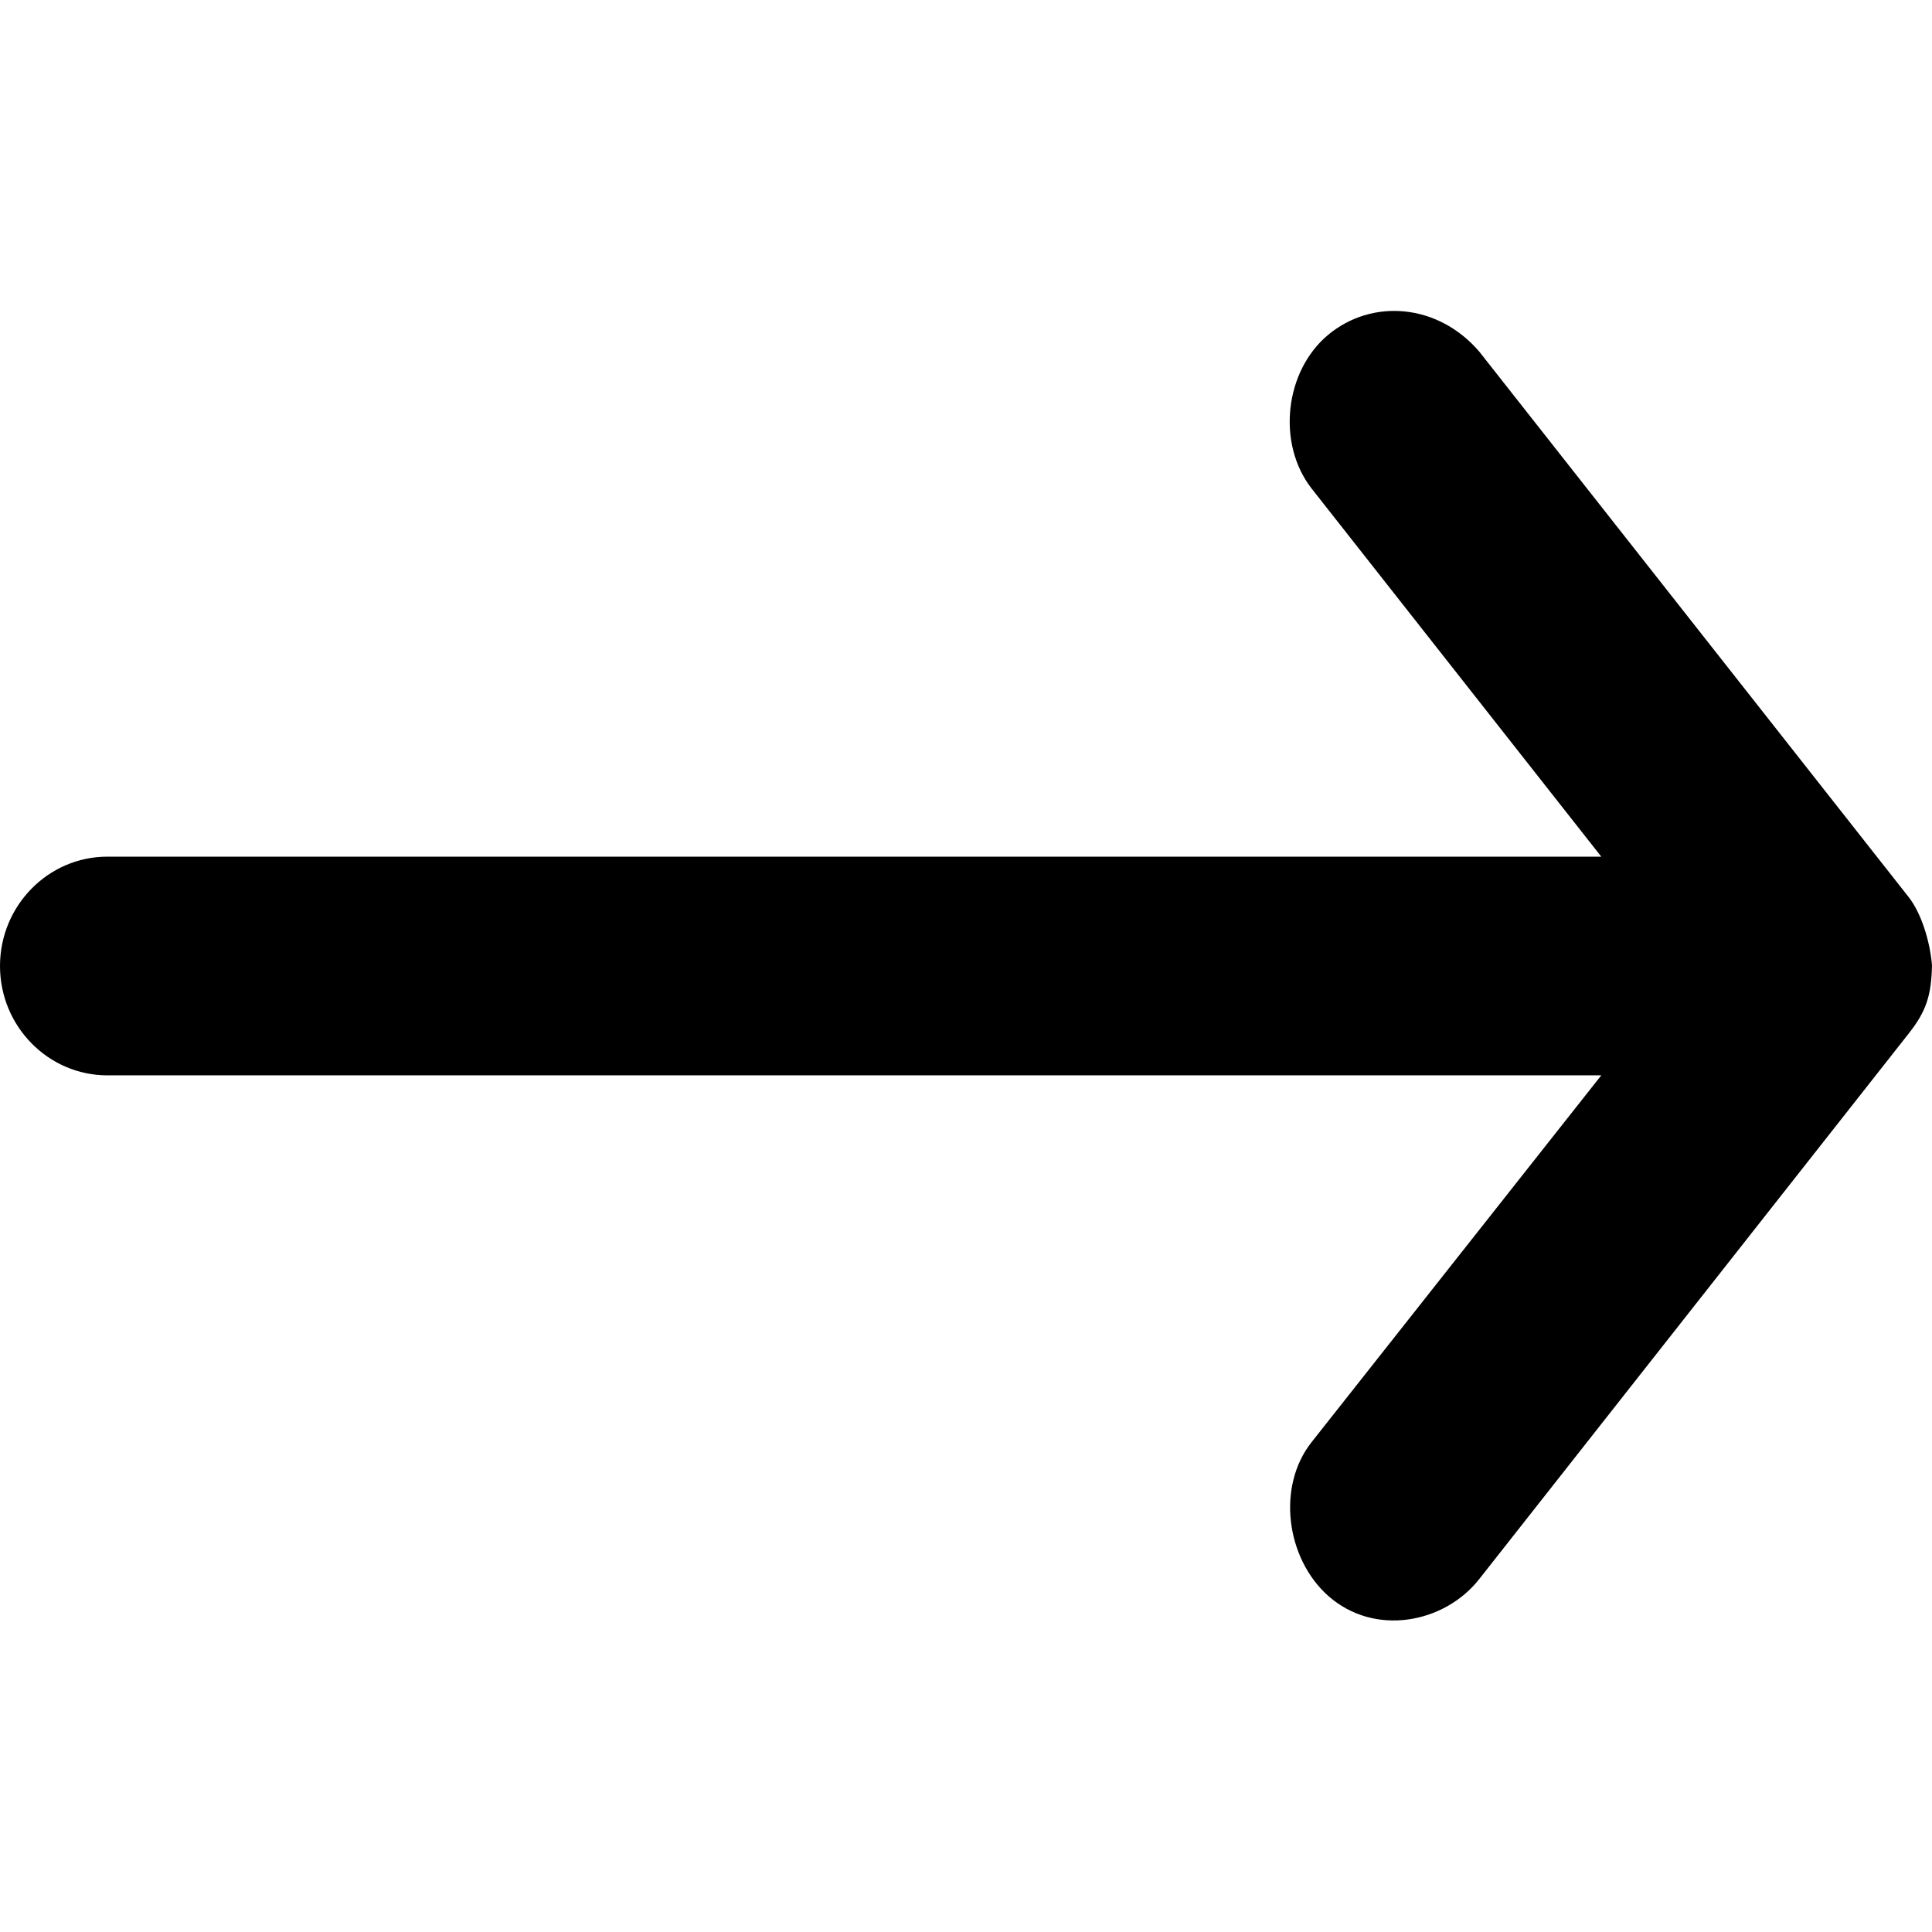
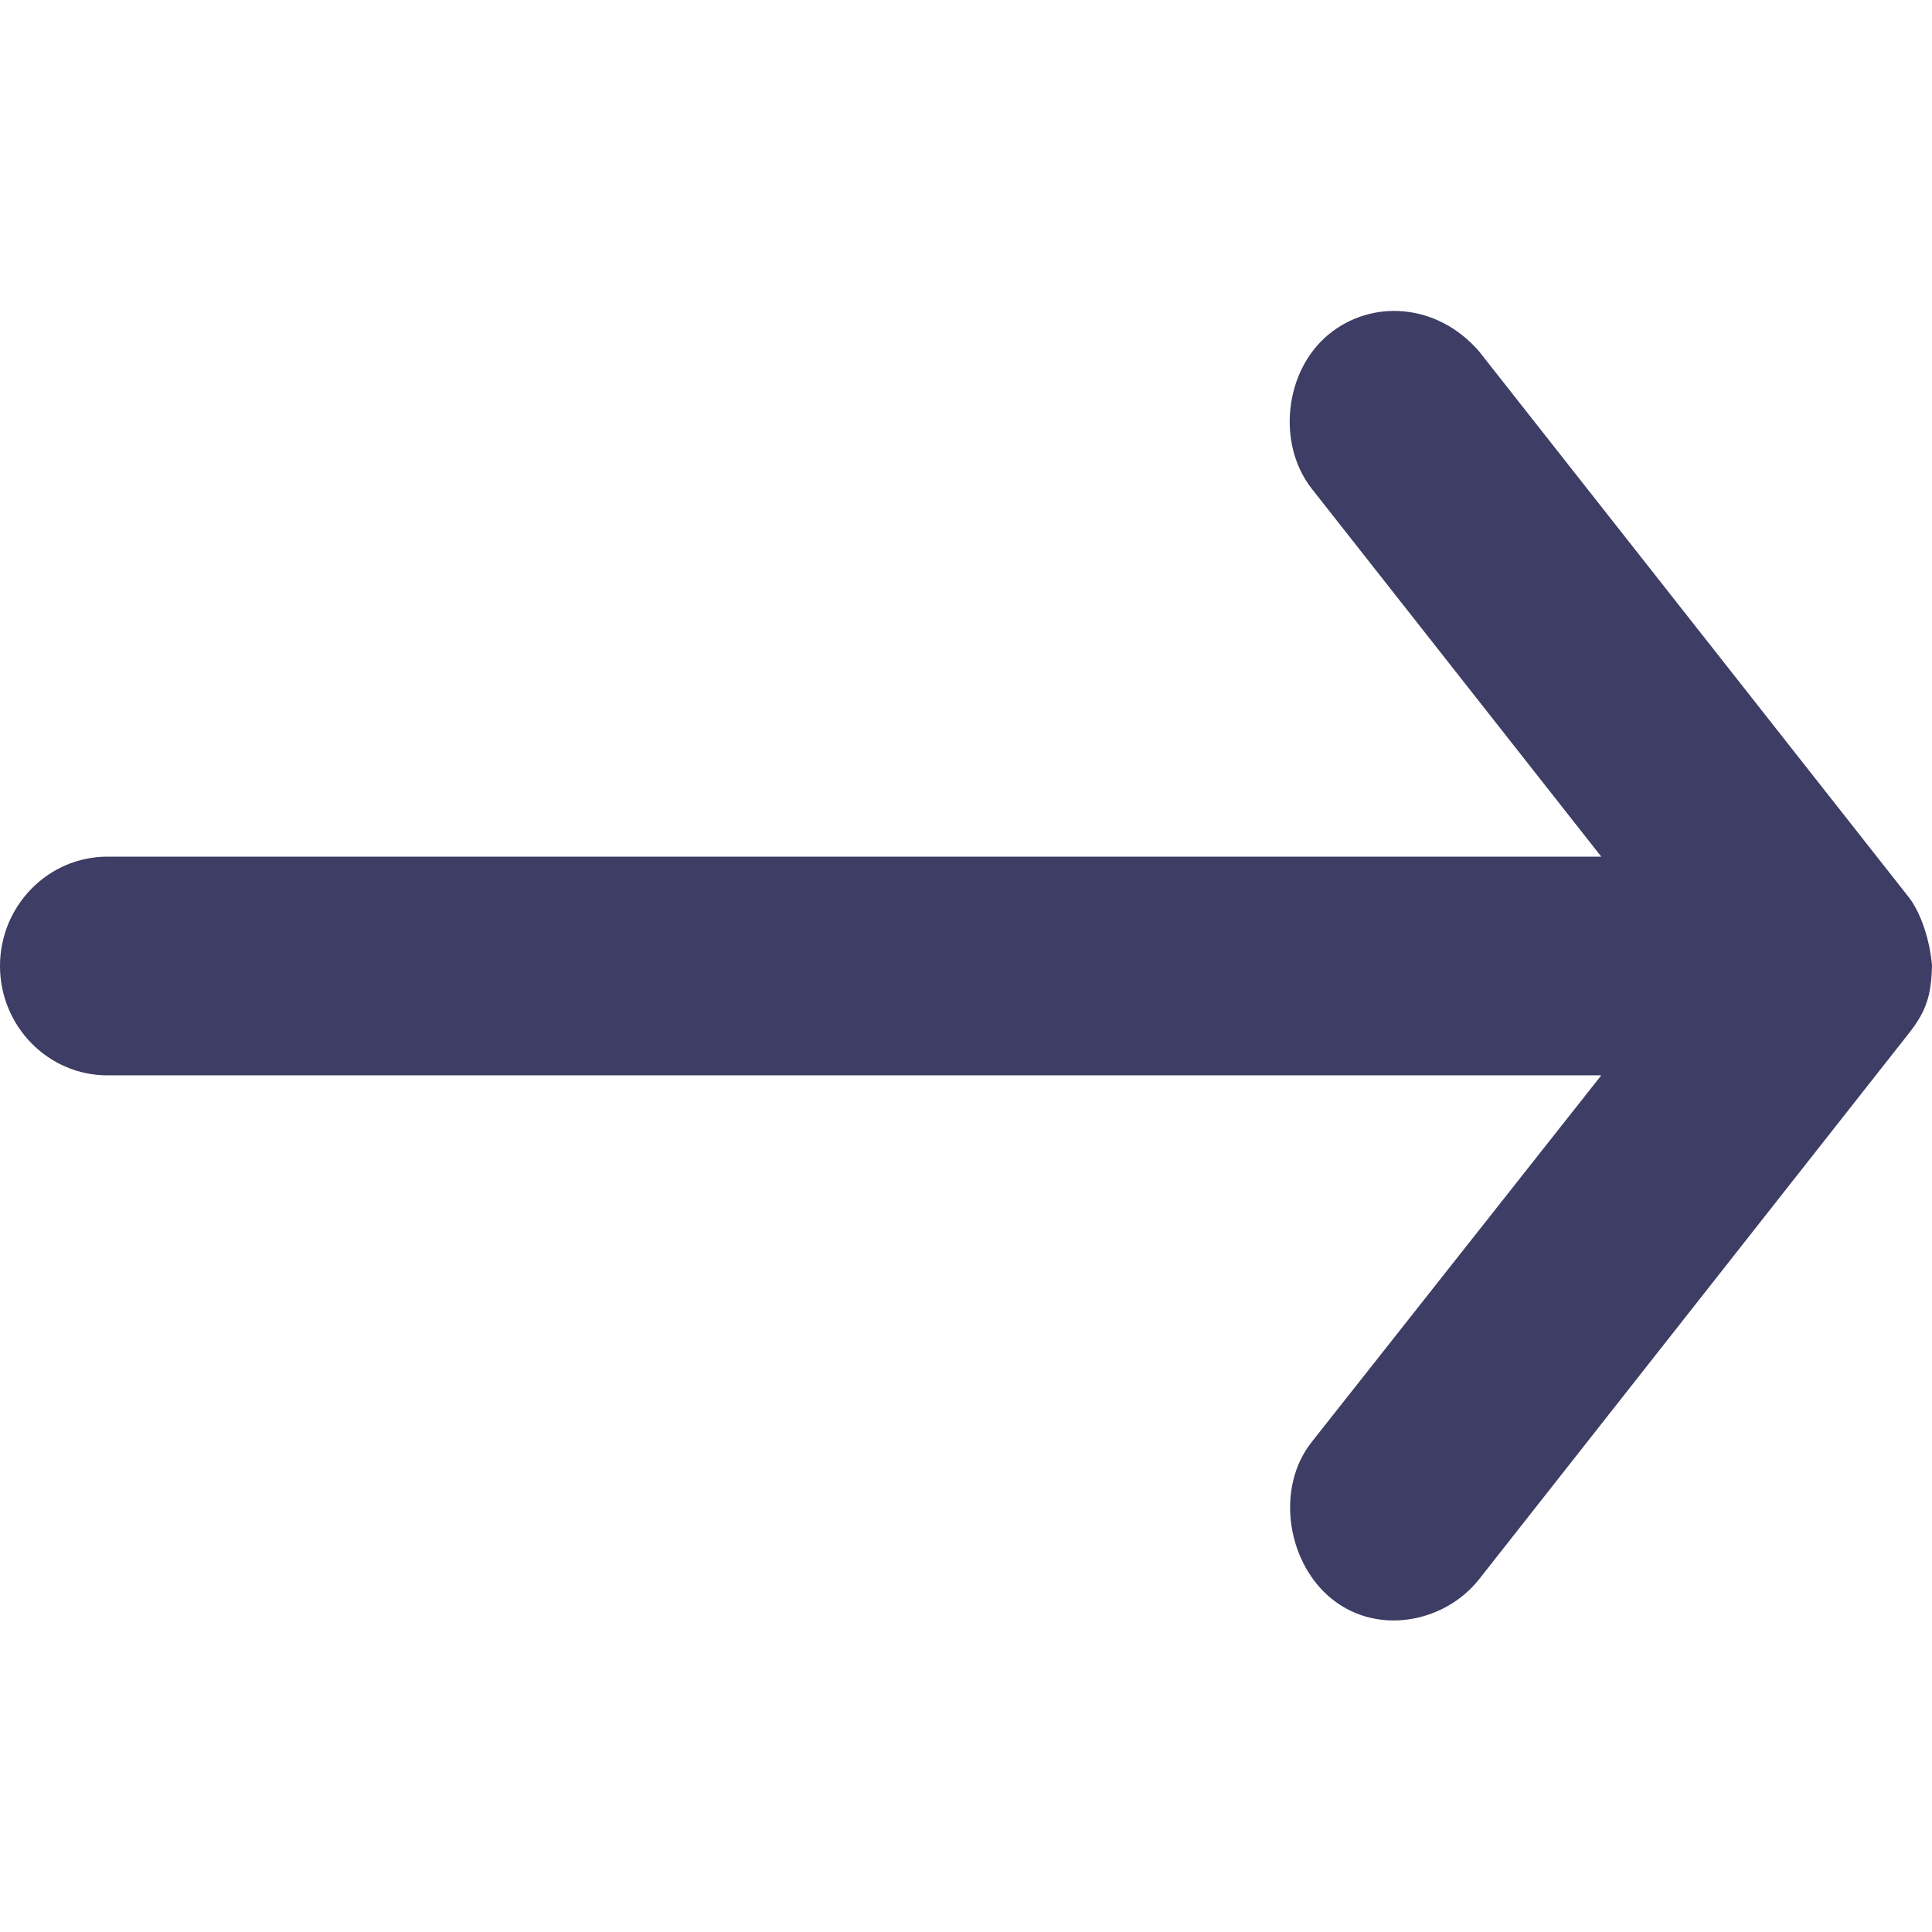
<svg xmlns="http://www.w3.org/2000/svg" version="1.1" id="Layer_1" x="0px" y="0px" viewBox="0 0 288 288" style="enable-background:new 0 0 288 288;" xml:space="preserve">
-   <path d="M288,143.9c-0.3-3.6-1.6-7.8-3.5-10.2l-64-81.3c-6.2-7.2-16-7.9-22.5-2.5s-7.7,16.2-2.5,22.9l43.2,54.9H16  c-8.8,0-16,7.3-16,16.3c0,9,7.2,16.3,16,16.3h222.7L195.5,215c-5.2,6.6-3.8,17.3,2.5,22.9c6.9,6.1,17.3,4.1,22.5-2.5l64-81.3  C287.2,150.7,287.9,148.3,288,143.9z" />
+   <style type="text/css">
+ 	.st0{fill:#3D3D65;}
+ </style>
+   <path class="st0" d="M288,143.9c-0.3-3.6-1.6-7.8-3.5-10.2l-64-81.3c-6.2-7.2-16-7.9-22.5-2.5s-7.7,16.2-2.5,22.9l43.2,54.9H16  c-8.8,0-16,7.3-16,16.3s7.2,16.3,16,16.3h222.7L195.5,215c-5.2,6.6-3.8,17.3,2.5,22.9c6.9,6.1,17.3,4.1,22.5-2.5l64-81.3  C287.2,150.7,287.9,148.3,288,143.9z" />
</svg>
